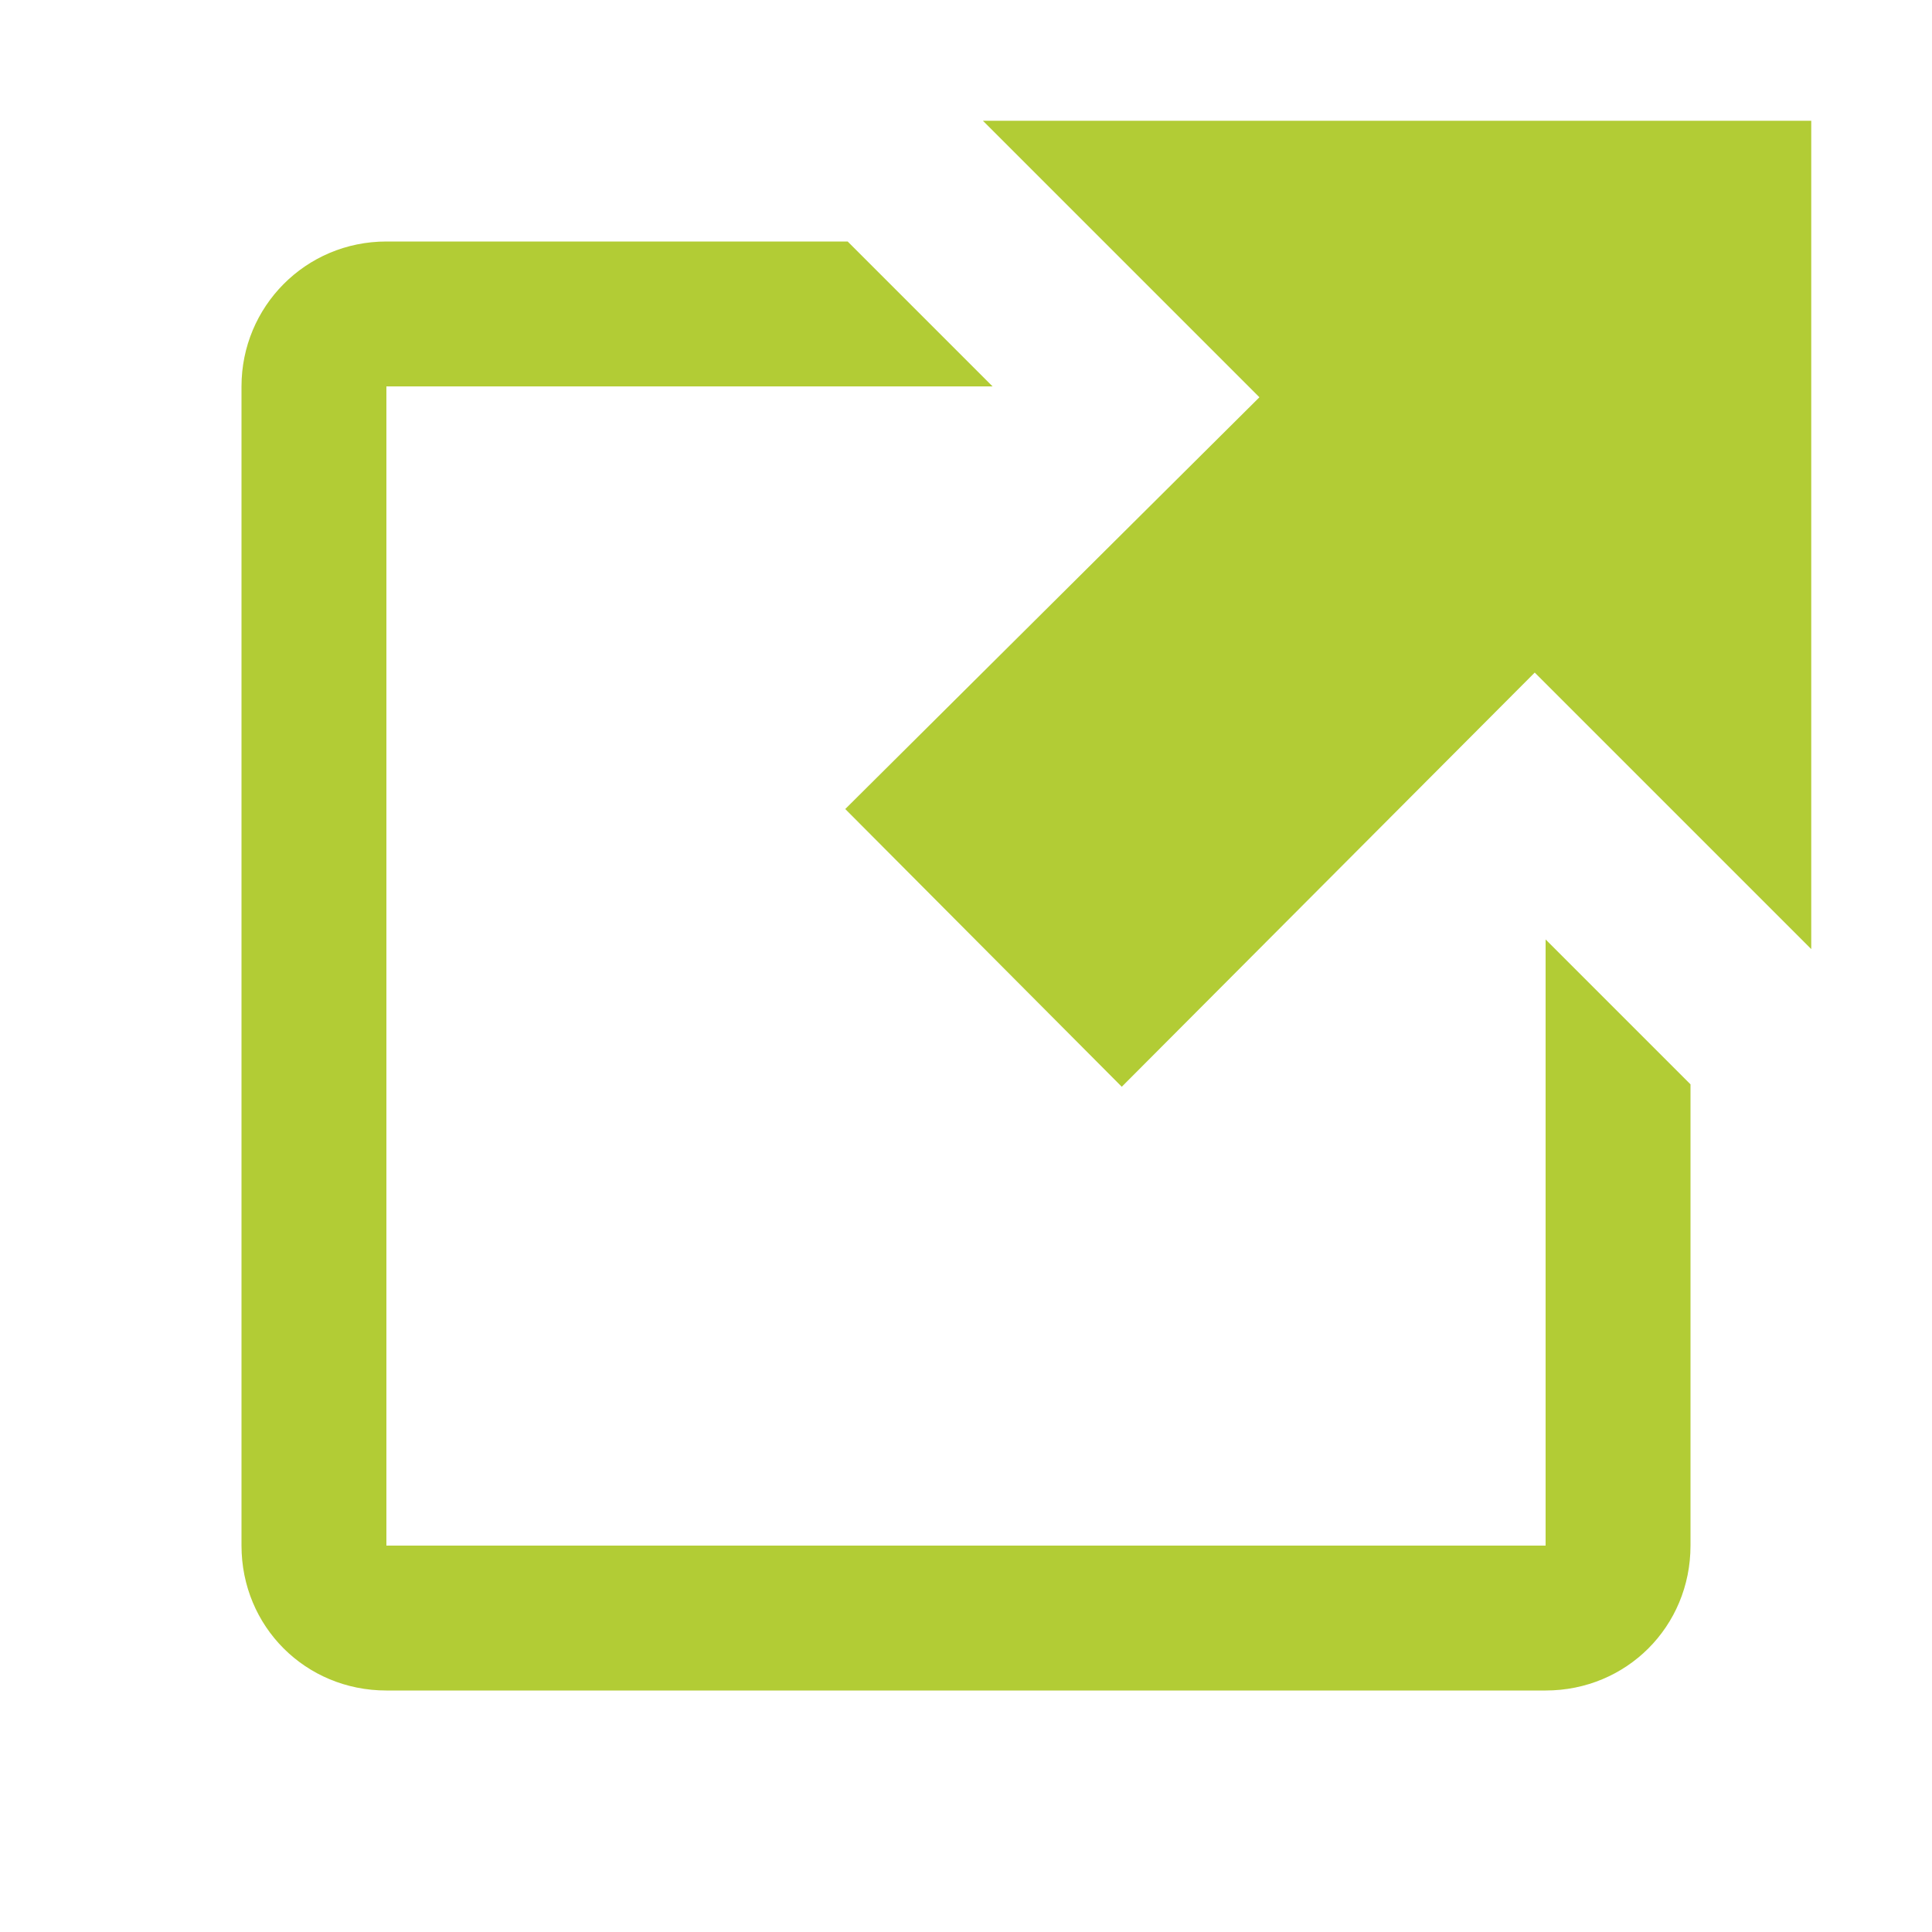
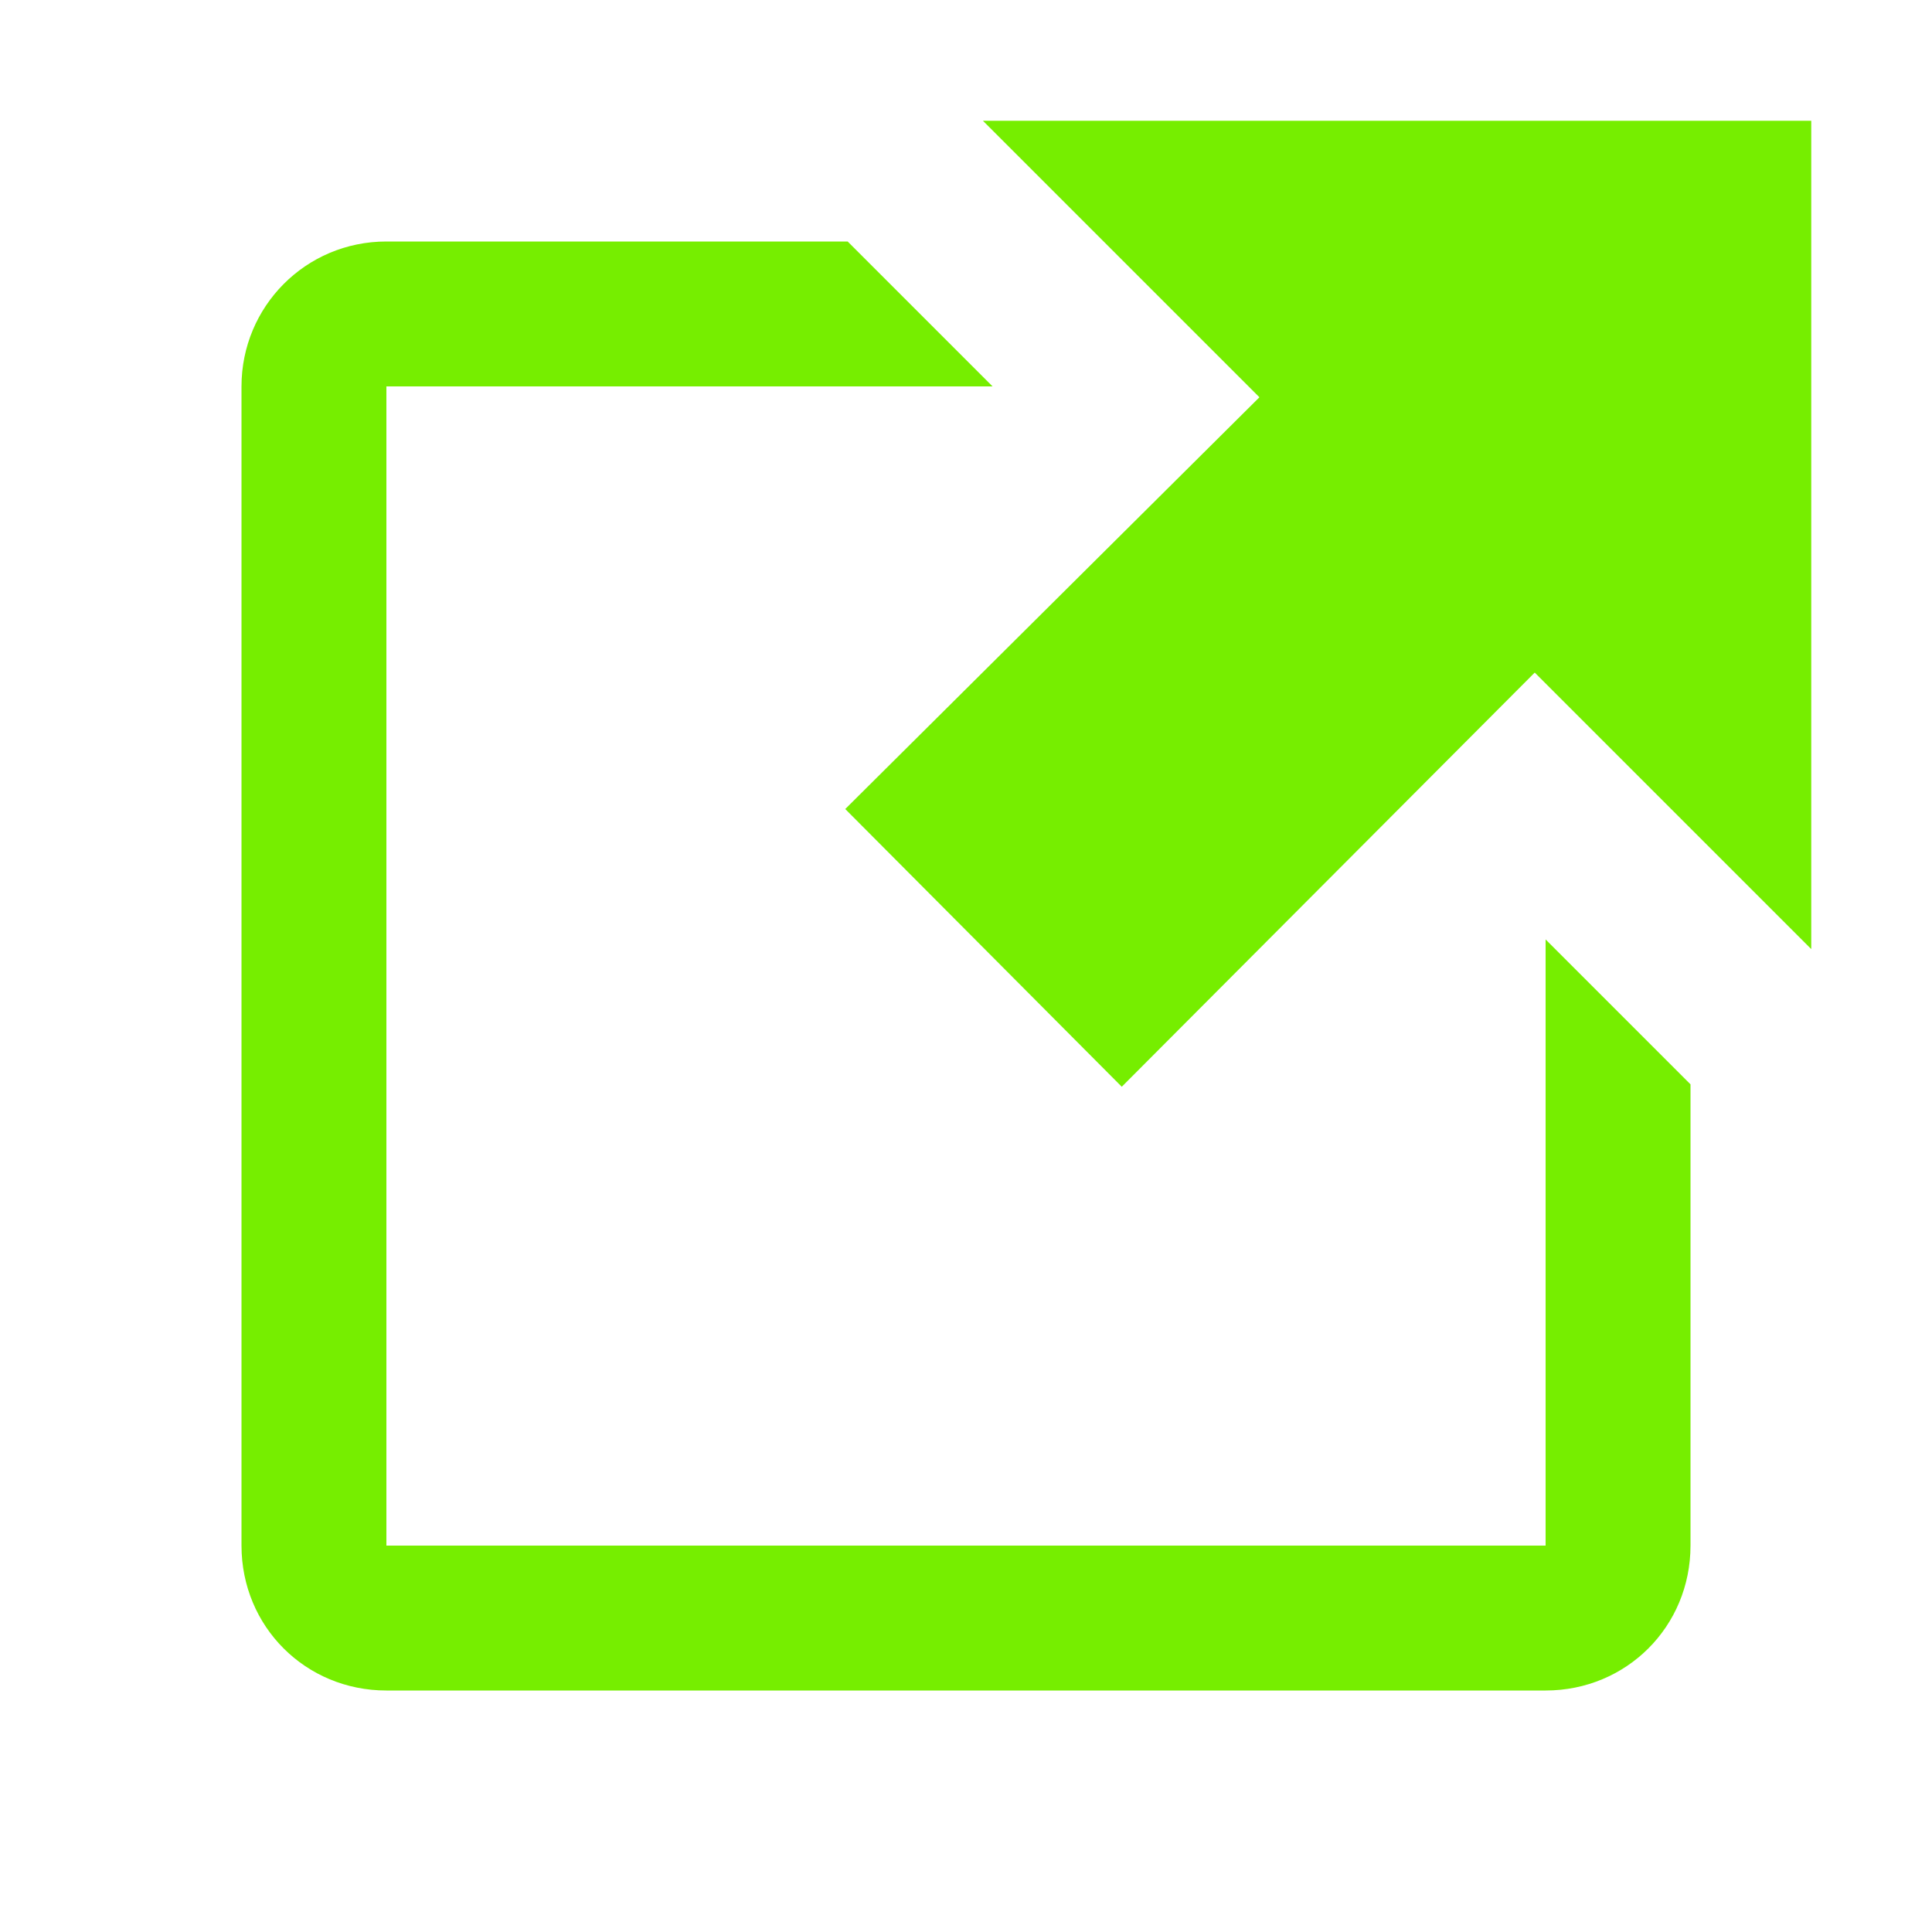
<svg xmlns="http://www.w3.org/2000/svg" width="16" height="16" version="1.1" id="svg6">
  <defs id="defs10" />
-   <path fill="#0082c9" d="M3.2 2C2.53 2 2 2.54 2 3.2v9.6c0 .67.53 1.2 1.2 1.2h9.6c.67 0 1.2-.53 1.2-1.2V8.98l-1.2-1.2v5.02H3.2V3.2h5.02L7.08 2.06 7.02 2H3.2z" id="path2" style="fill:#b2cc35;fill-opacity:1" />
-   <path fill="#0082c9" d="M8.14 1l2.29 2.29L7 6.7 9.29 9l3.42-3.43L15 7.86V1z" id="path4" style="fill:#b2cc35;fill-opacity:1" />
+   <path fill="#0082c9" d="M3.2 2C2.53 2 2 2.54 2 3.2v9.6c0 .67.53 1.2 1.2 1.2h9.6c.67 0 1.2-.53 1.2-1.2V8.98l-1.2-1.2v5.02H3.2V3.2h5.02L7.08 2.06 7.02 2H3.2z" id="path2" style="fill:#76ee00;fill-opacity:1" />
+   <path fill="#0082c9" d="M8.14 1l2.29 2.29L7 6.7 9.29 9l3.42-3.43L15 7.86V1z" id="path4" style="fill:#76ee00;fill-opacity:1" />
</svg>
